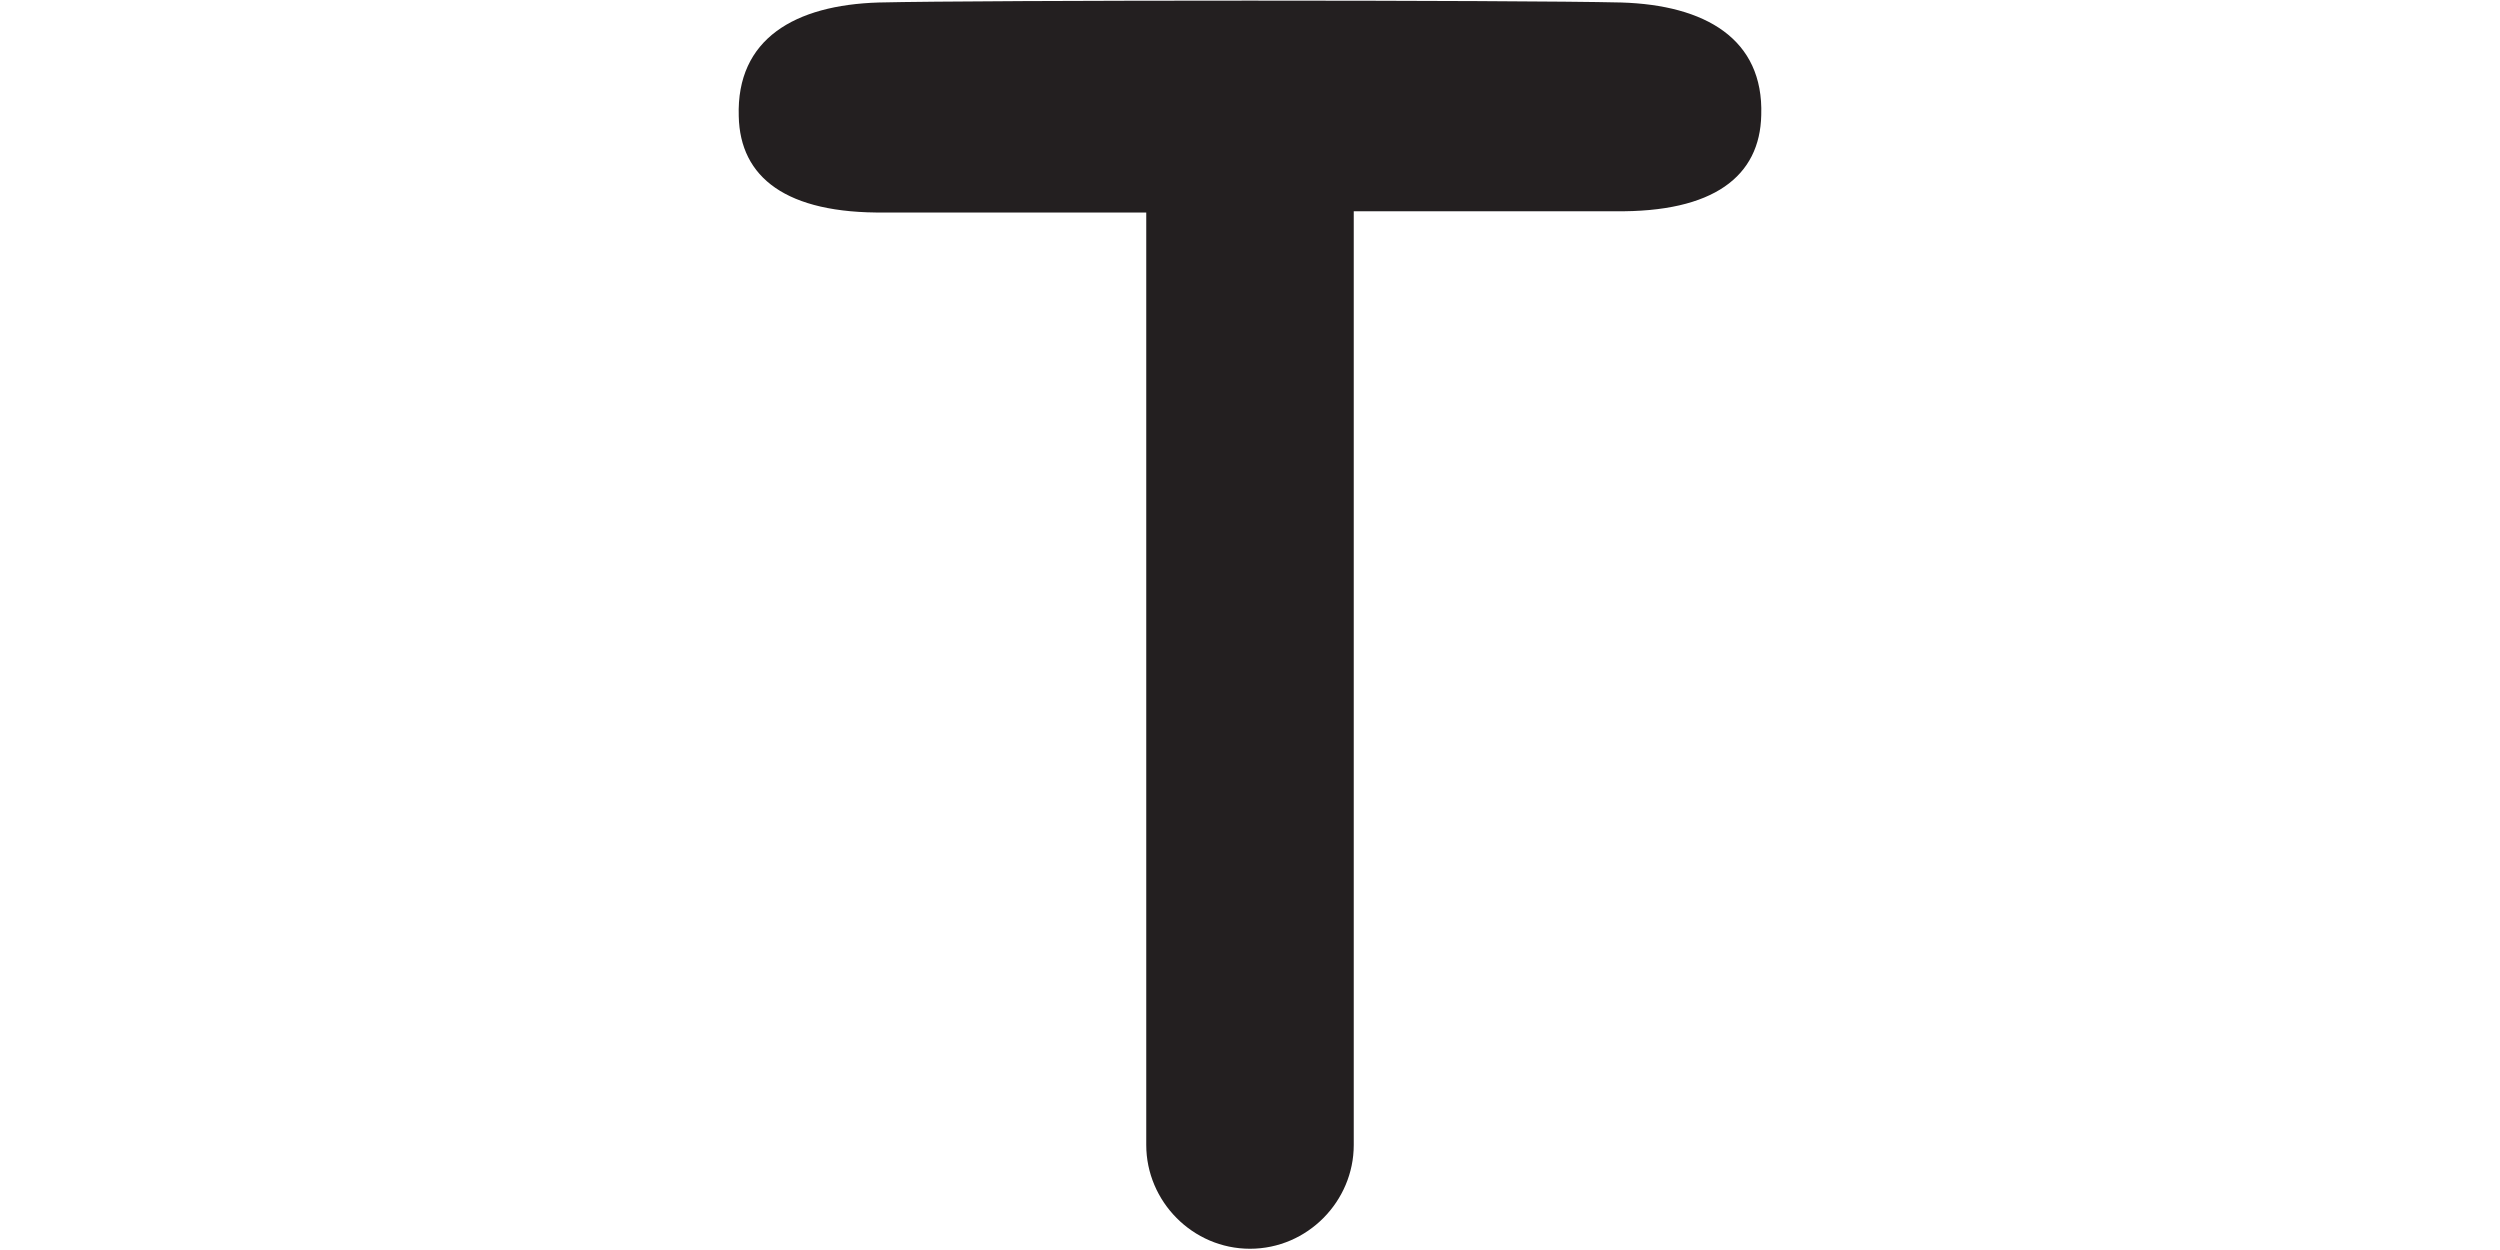
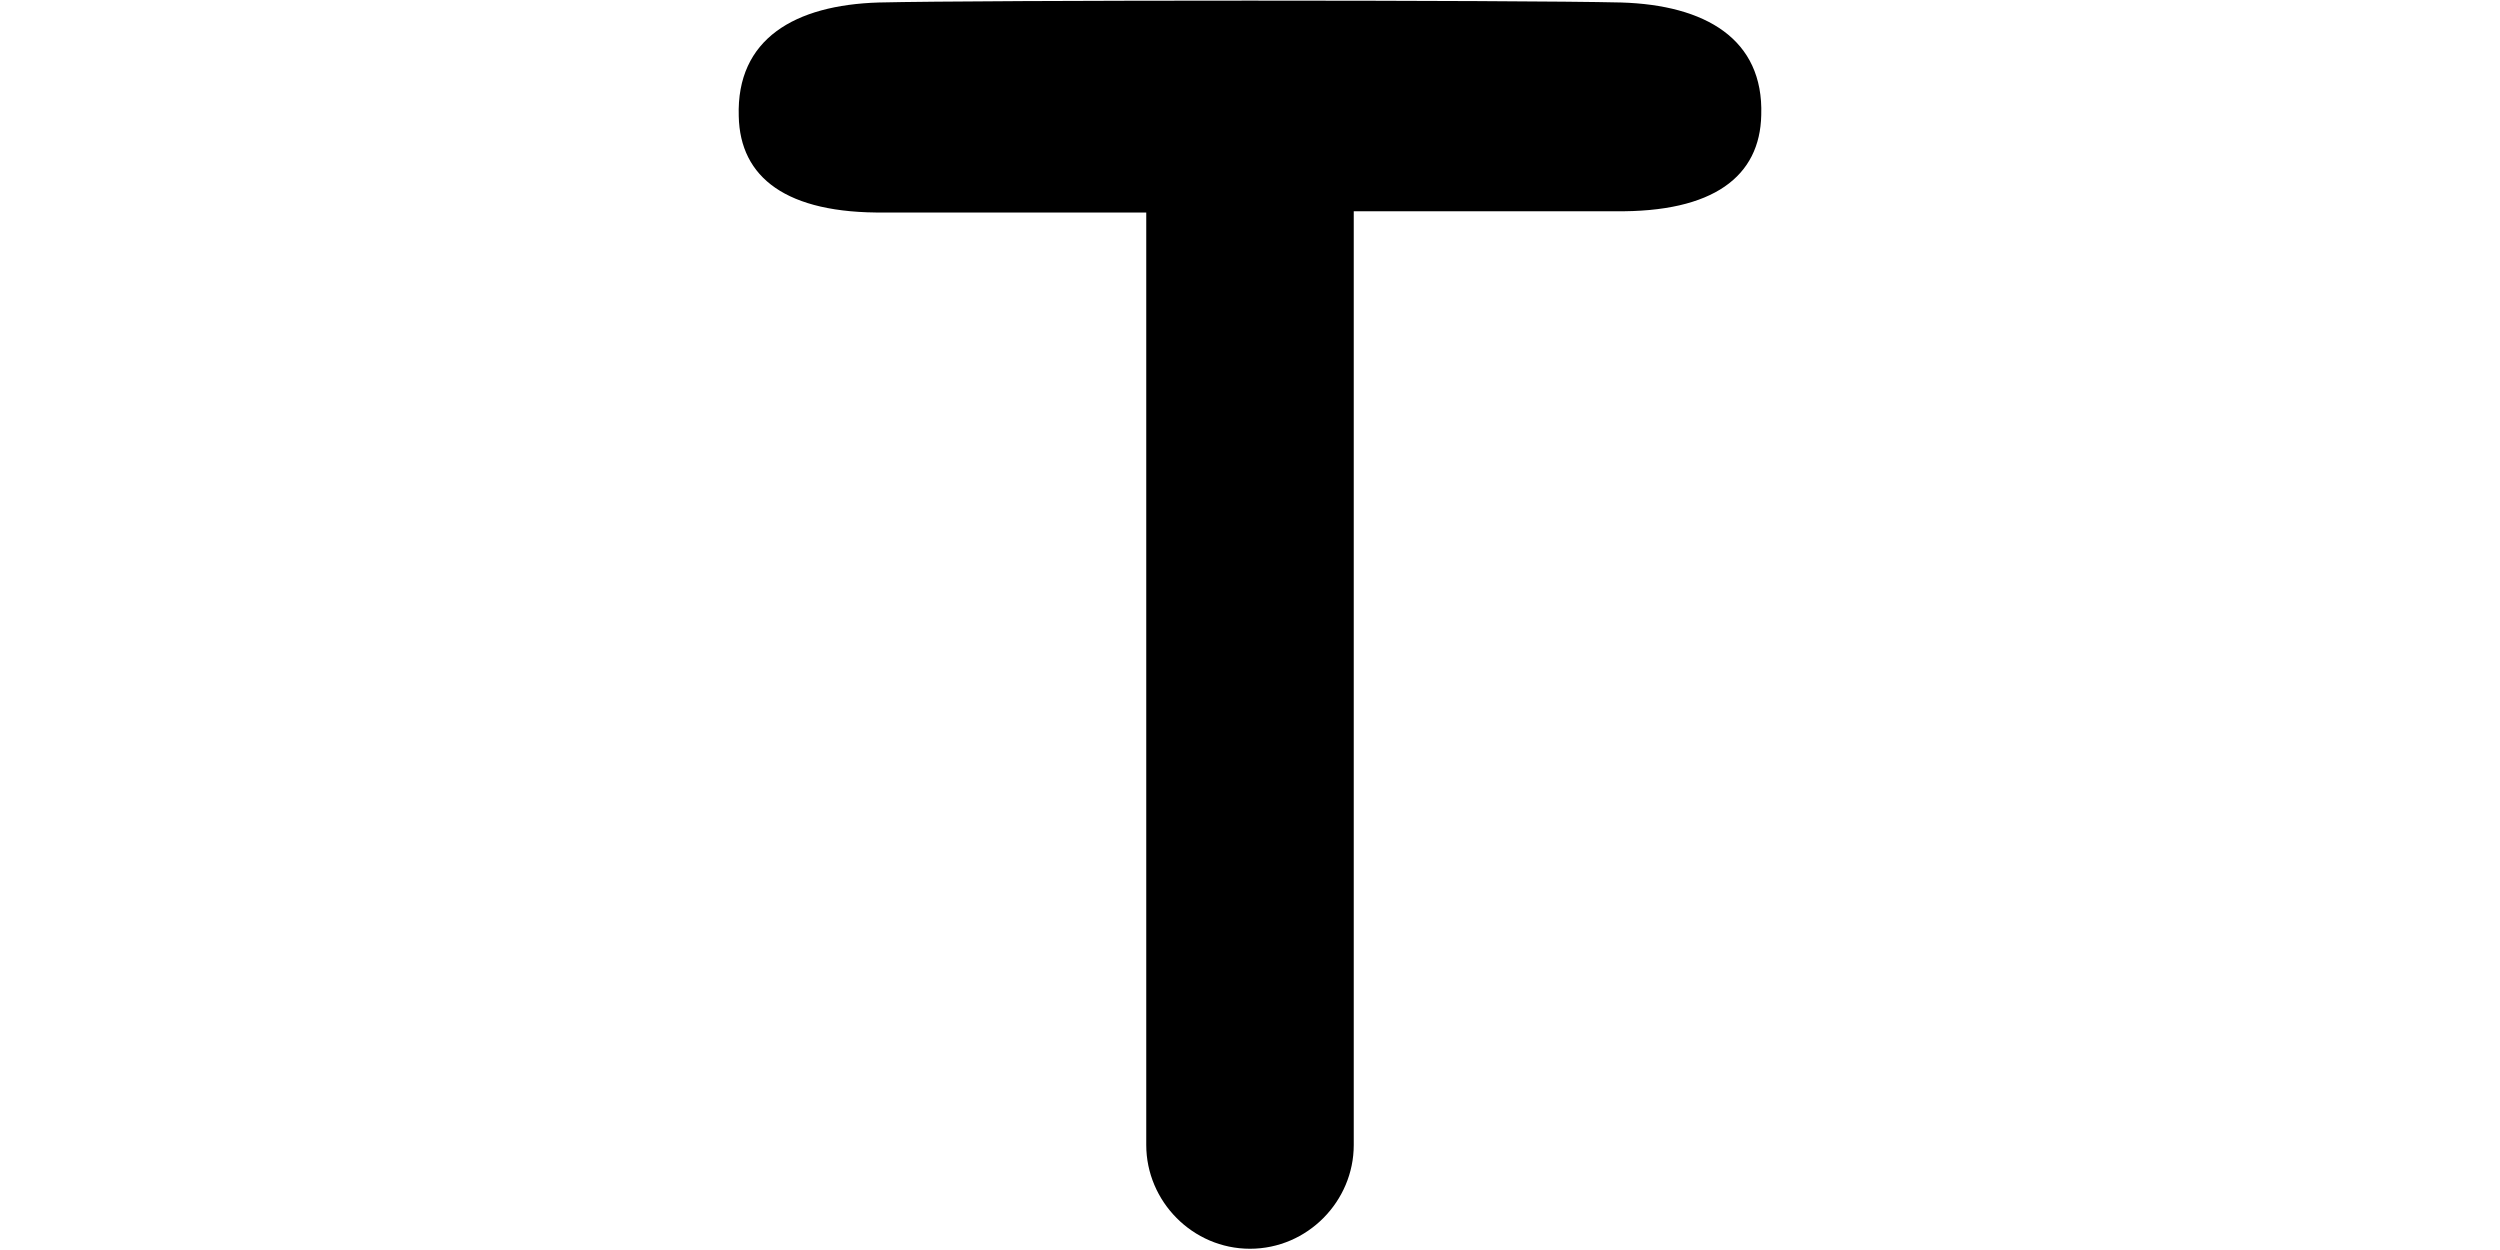
<svg xmlns="http://www.w3.org/2000/svg" version="1.1" id="Layer_2_00000024703858261559707670000013230705543419767205_" x="0px" y="0px" viewBox="-40.0 0.0 200.0 100.0" style="style=&quot;enable-background:new 0 0 200.0 100.0&quot;" xml:space="preserve" width="200.0" height="100.0">
  <style type="text/css">
- 	.st0{fill:#231F20;}
+ 	.st0{fill:#000000;}
</style>
  <g id="Layer_1-2">
    <path class="st0" d="M100.9,9.2c-0.1,4.9-3.8,7.8-11.7,7.7H68.3v74.7c0,4.5-3.7,8.3-8.3,8.3s-8.3-3.8-8.3-8.3V17H30.8   c-7.9,0.1-11.6-2.8-11.7-7.7c-0.2-6.2,4.5-8.9,11.2-9.1C38.5,0,81.5,0,89.7,0.2C96.4,0.4,101.1,3.1,100.9,9.2z" />
  </g>
</svg>
